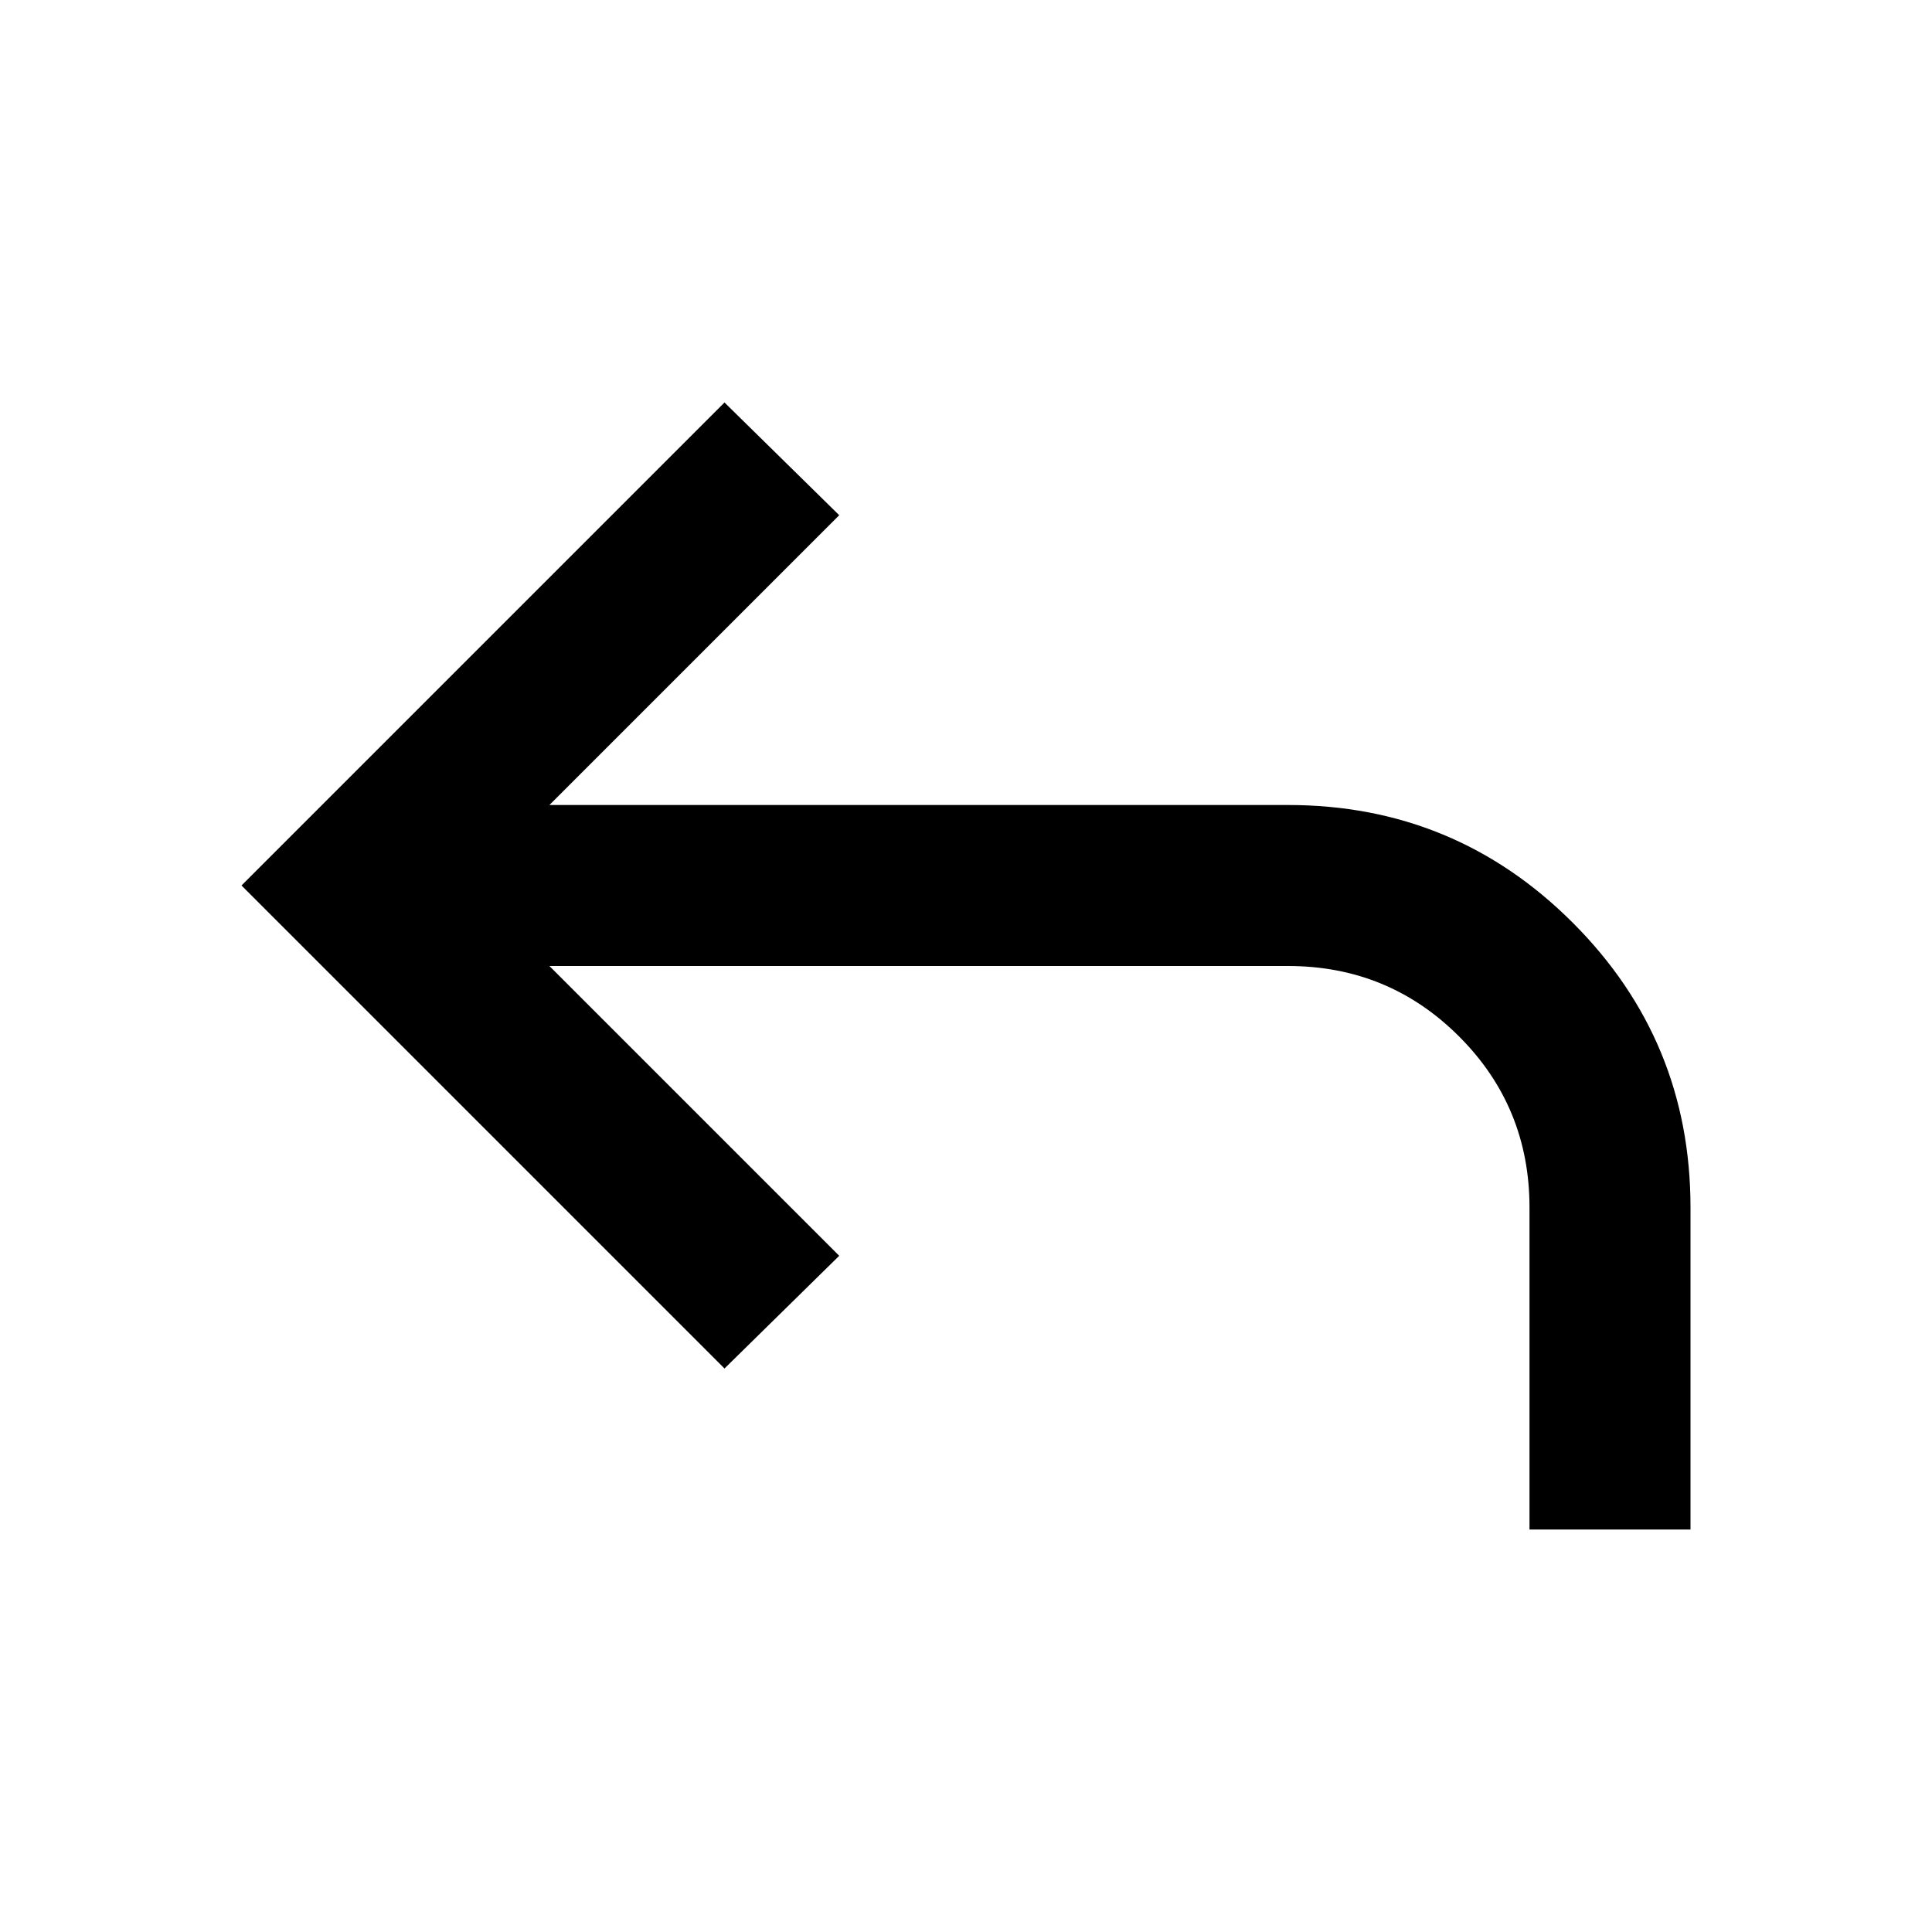
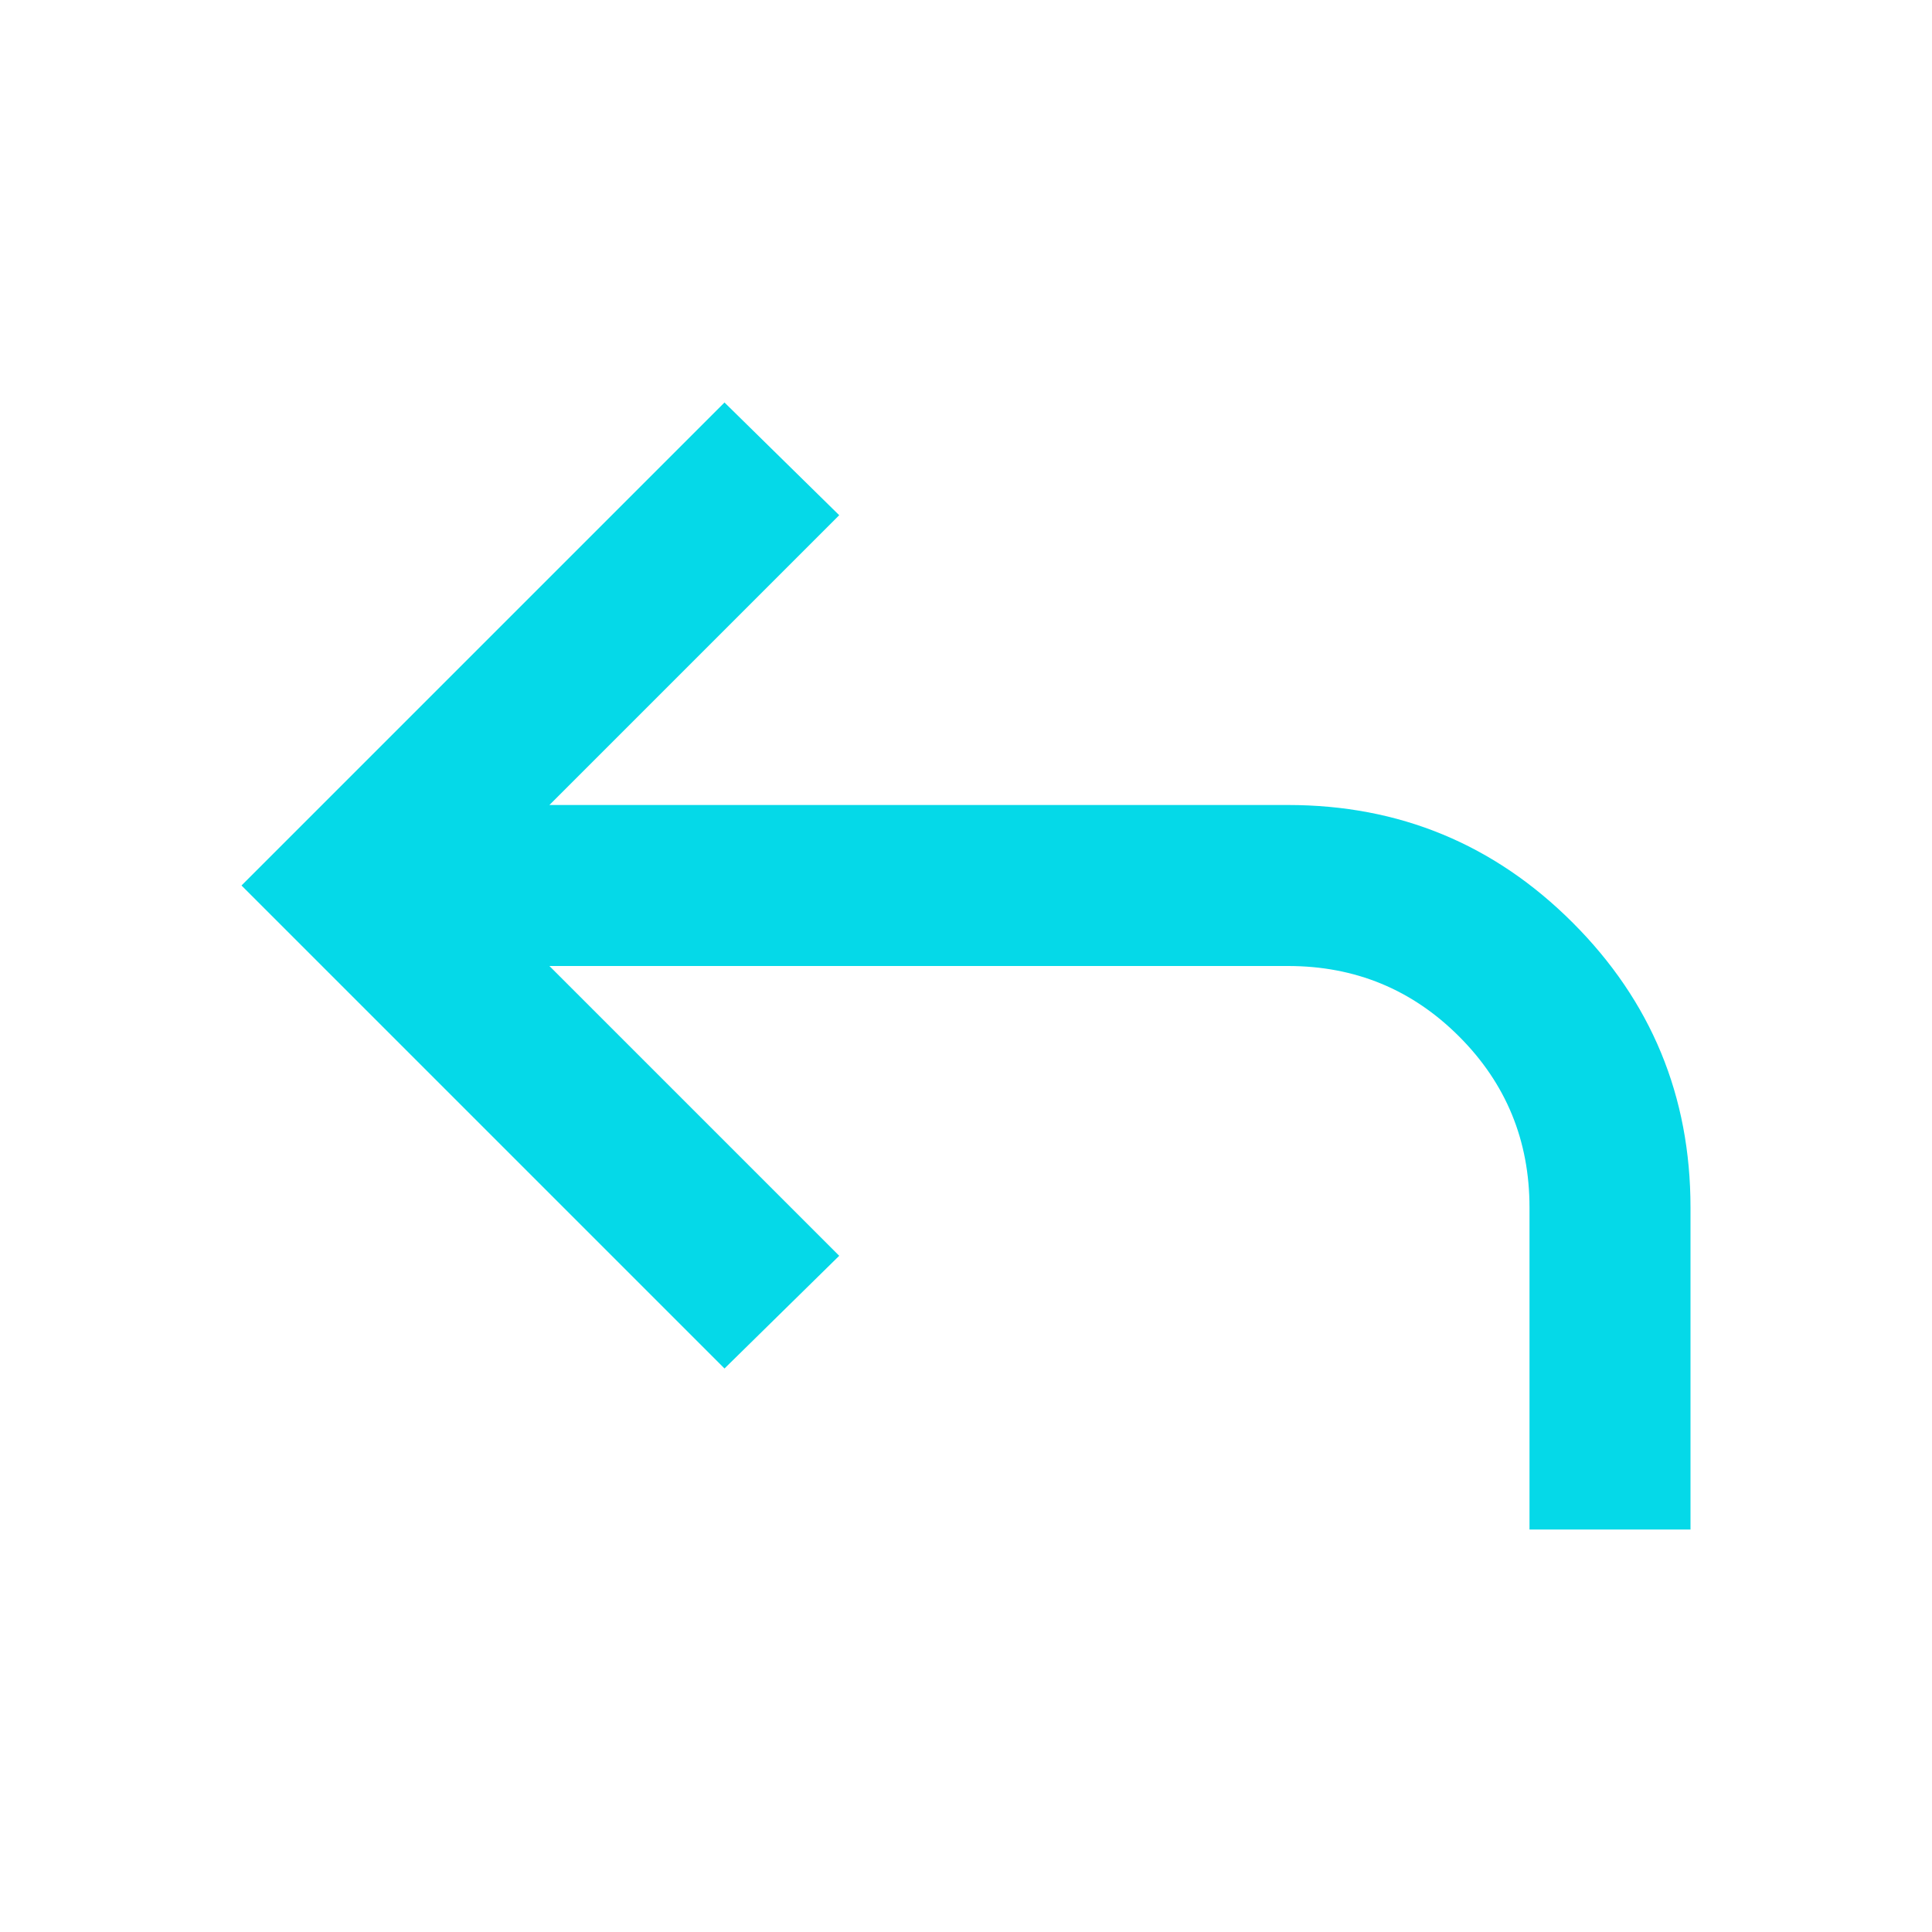
<svg xmlns="http://www.w3.org/2000/svg" height="24" viewBox="0 -960 960 960" width="24" class="icon icon-reply" aria-hidden="true">
-   <path d="M760-200v-160q0-50-35-85t-85-35H273l144 144-57 56-240-240 240-240 57 56-144 144h367q83 0 141.5 58.5T840-360v160h-80Z" />
+   <path fill="#05d9e8" d="M760-200v-160q0-50-35-85t-85-35H273l144 144-57 56-240-240 240-240 57 56-144 144h367q83 0 141.5 58.5T840-360v160h-80Z" />
</svg>
